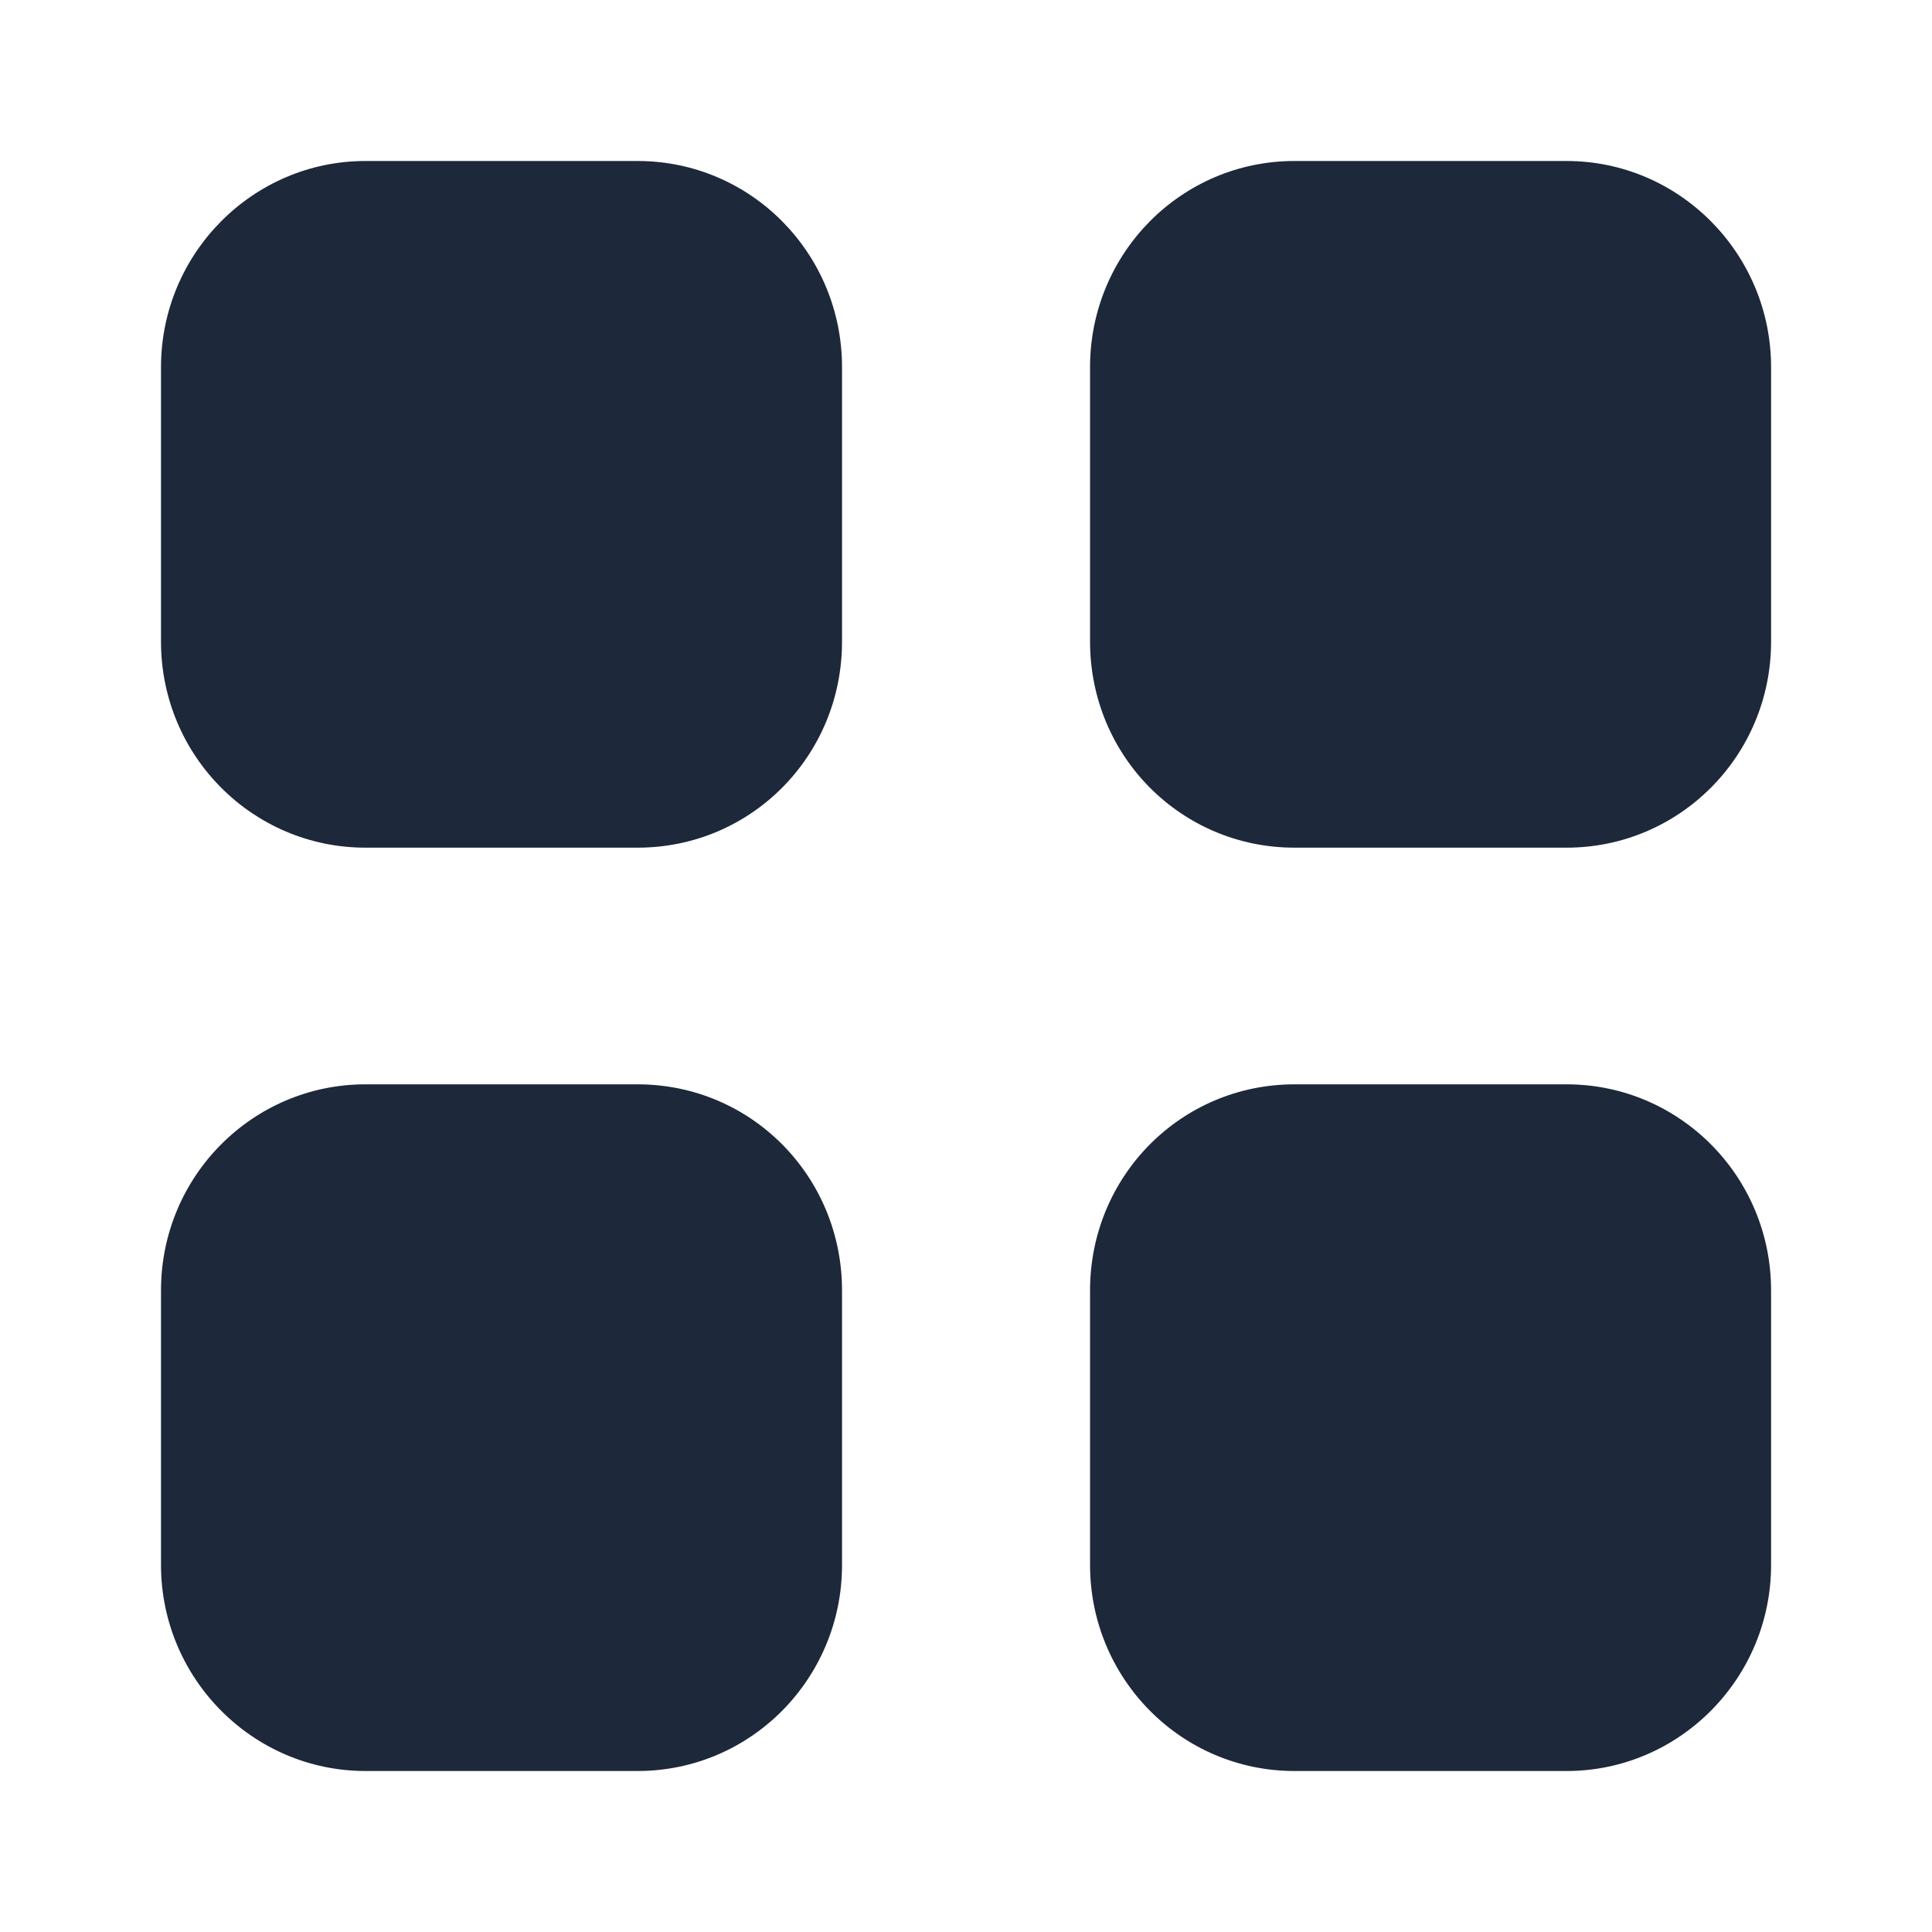
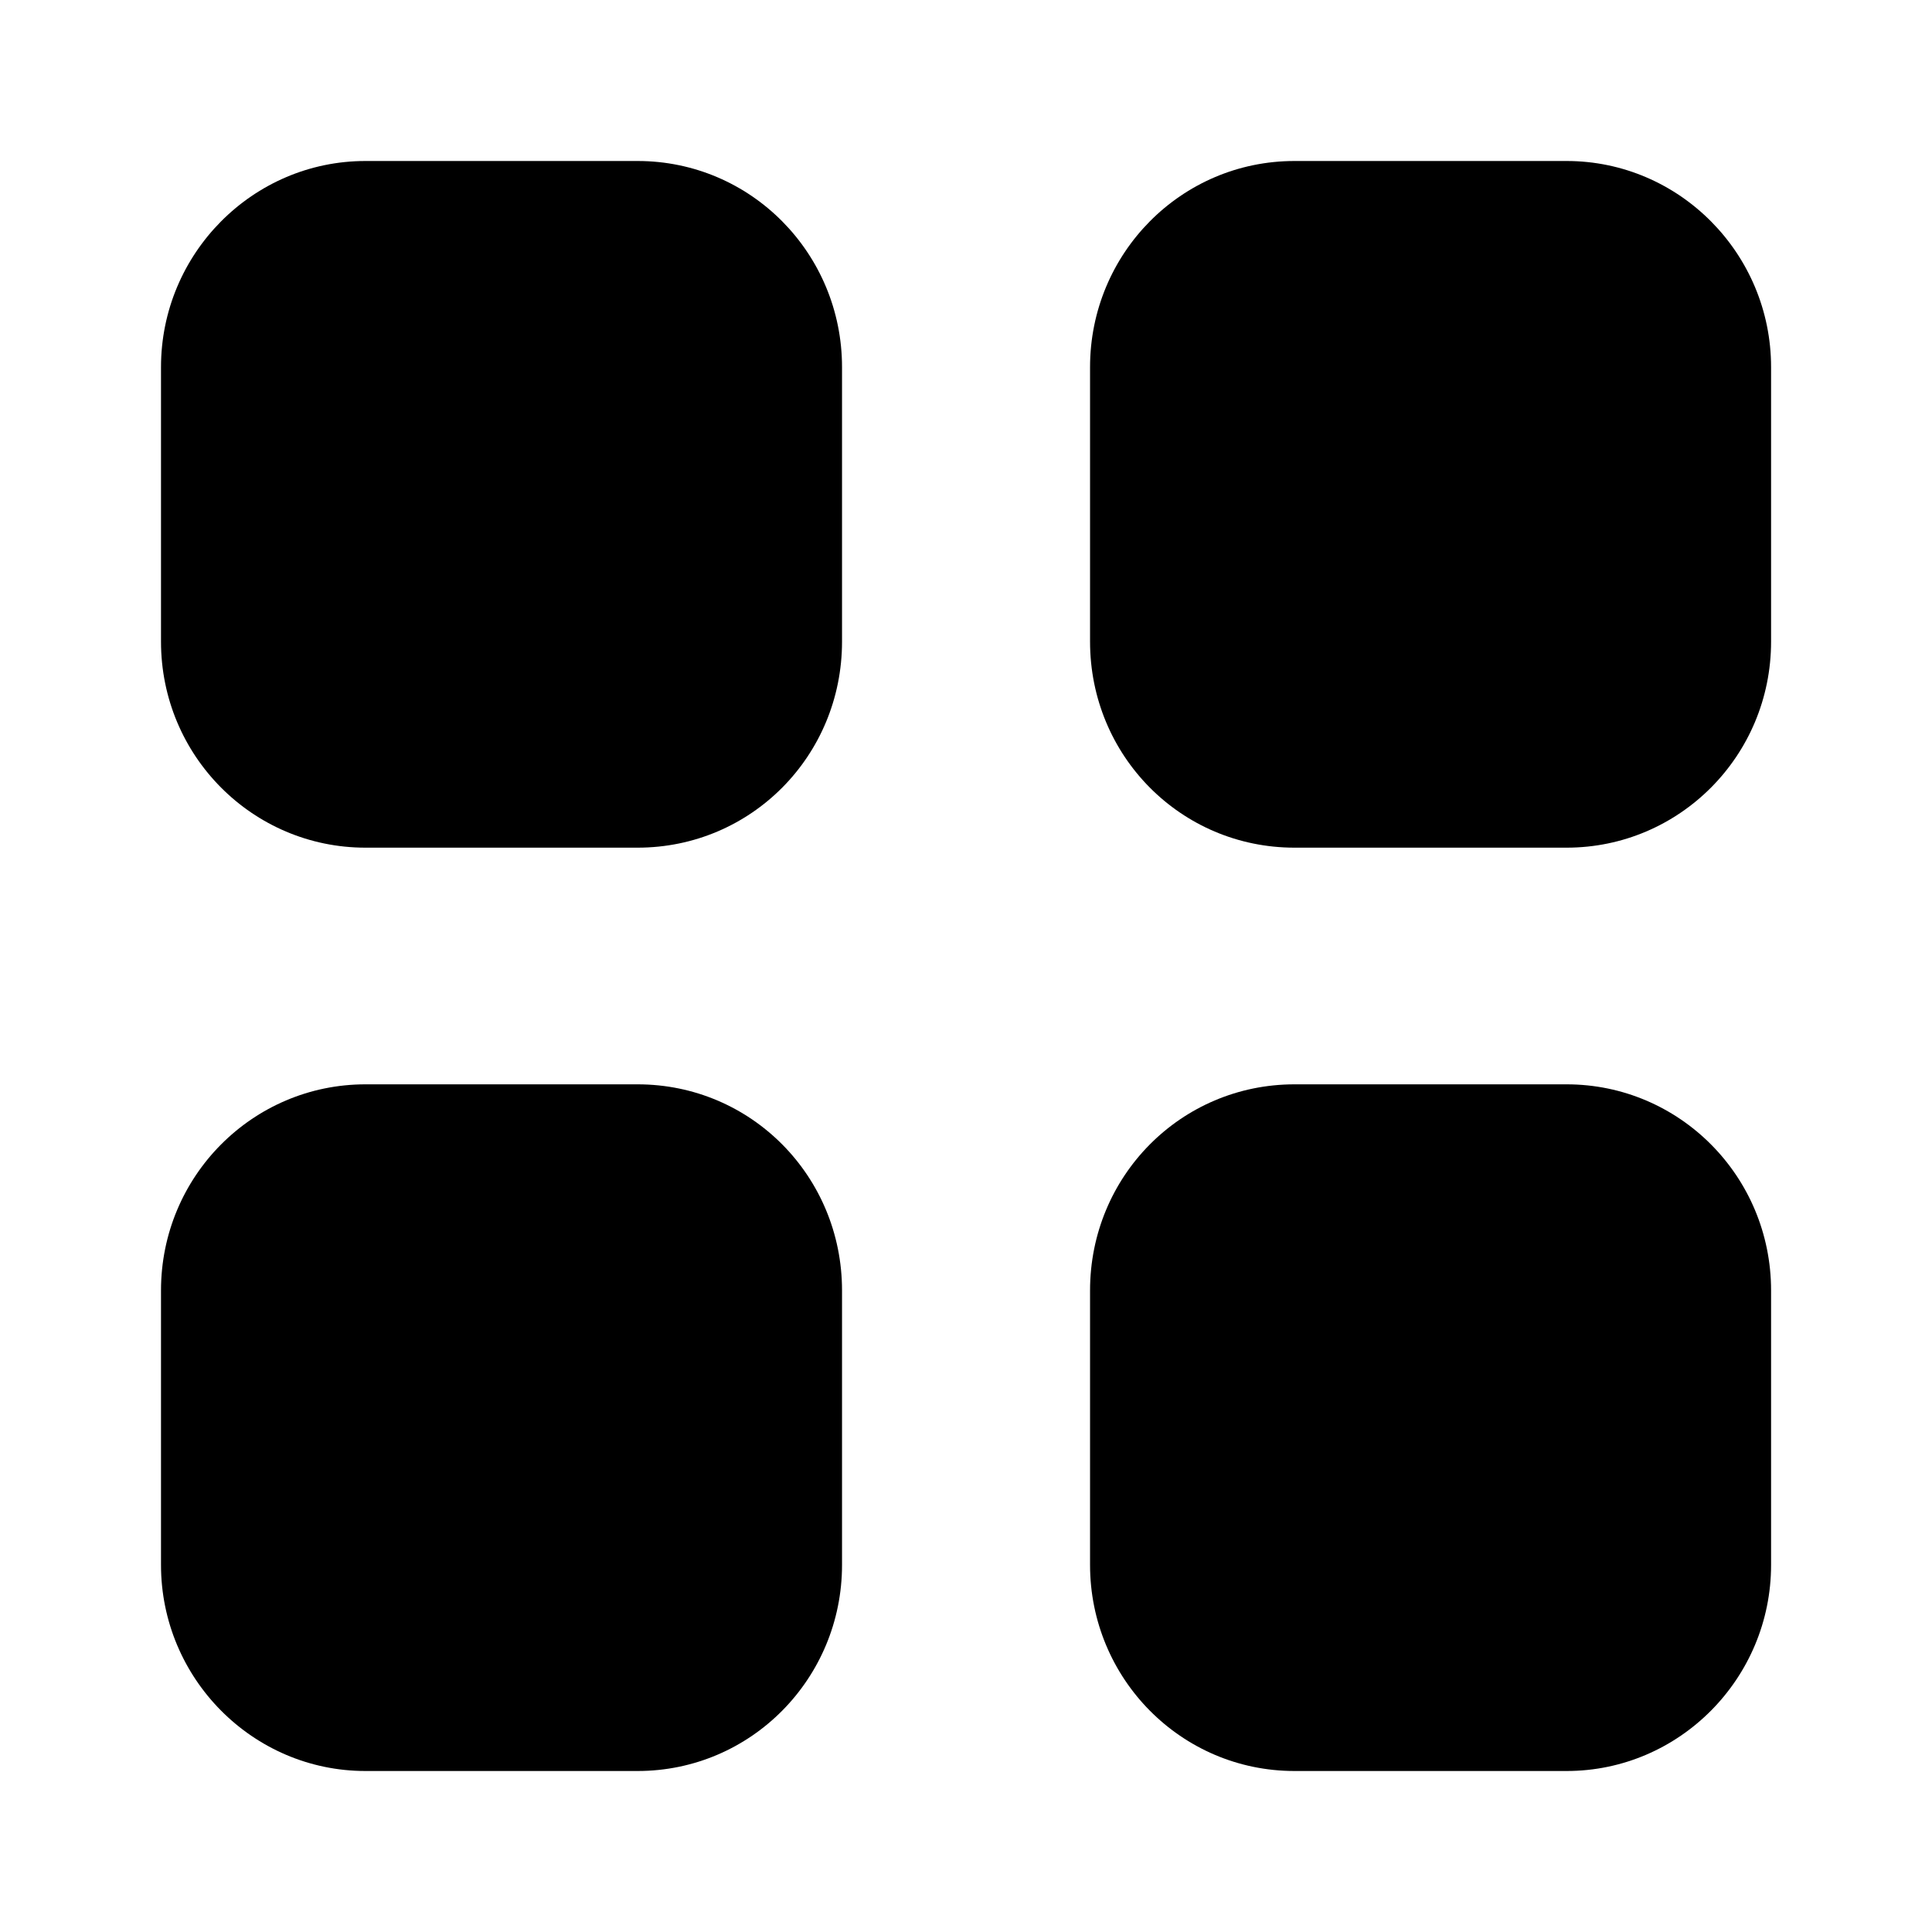
<svg xmlns="http://www.w3.org/2000/svg" width="24" height="24" viewBox="0 0 24 24" fill="none">
-   <path fill-rule="evenodd" clip-rule="evenodd" d="M4.54 2H7.92C9.33 2 10.46 3.15 10.46 4.561V7.97C10.46 9.39 9.33 10.53 7.92 10.53H4.54C3.14 10.53 2 9.39 2 7.97V4.561C2 3.15 3.14 2 4.54 2ZM4.54 13.47H7.92C9.33 13.47 10.46 14.611 10.46 16.031V19.44C10.46 20.85 9.33 22 7.92 22H4.54C3.14 22 2 20.85 2 19.44V16.031C2 14.611 3.14 13.47 4.54 13.47ZM19.461 2H16.081C14.671 2 13.541 3.15 13.541 4.561V7.97C13.541 9.39 14.671 10.53 16.081 10.53H19.461C20.861 10.53 22.001 9.39 22.001 7.97V4.561C22.001 3.15 20.861 2 19.461 2ZM16.081 13.47H19.461C20.861 13.47 22.001 14.611 22.001 16.031V19.44C22.001 20.85 20.861 22 19.461 22H16.081C14.671 22 13.541 20.85 13.541 19.44V16.031C13.541 14.611 14.671 13.47 16.081 13.47Z" fill="#1D283A" />
+   <path fill-rule="evenodd" clip-rule="evenodd" d="M4.54 2H7.92C9.33 2 10.46 3.15 10.46 4.561V7.97C10.46 9.39 9.33 10.53 7.92 10.53H4.54C3.14 10.53 2 9.39 2 7.97V4.561C2 3.15 3.14 2 4.54 2ZM4.54 13.47H7.92C9.33 13.47 10.46 14.611 10.46 16.031V19.44C10.46 20.85 9.33 22 7.92 22H4.54C3.14 22 2 20.85 2 19.44V16.031C2 14.611 3.14 13.47 4.54 13.47ZM19.461 2H16.081C14.671 2 13.541 3.15 13.541 4.561V7.97C13.541 9.39 14.671 10.53 16.081 10.53H19.461C20.861 10.53 22.001 9.39 22.001 7.97V4.561C22.001 3.15 20.861 2 19.461 2ZM16.081 13.47H19.461C20.861 13.47 22.001 14.611 22.001 16.031V19.44C22.001 20.85 20.861 22 19.461 22H16.081C14.671 22 13.541 20.85 13.541 19.44V16.031C13.541 14.611 14.671 13.47 16.081 13.47Z" fill="currentColor" />
</svg>
